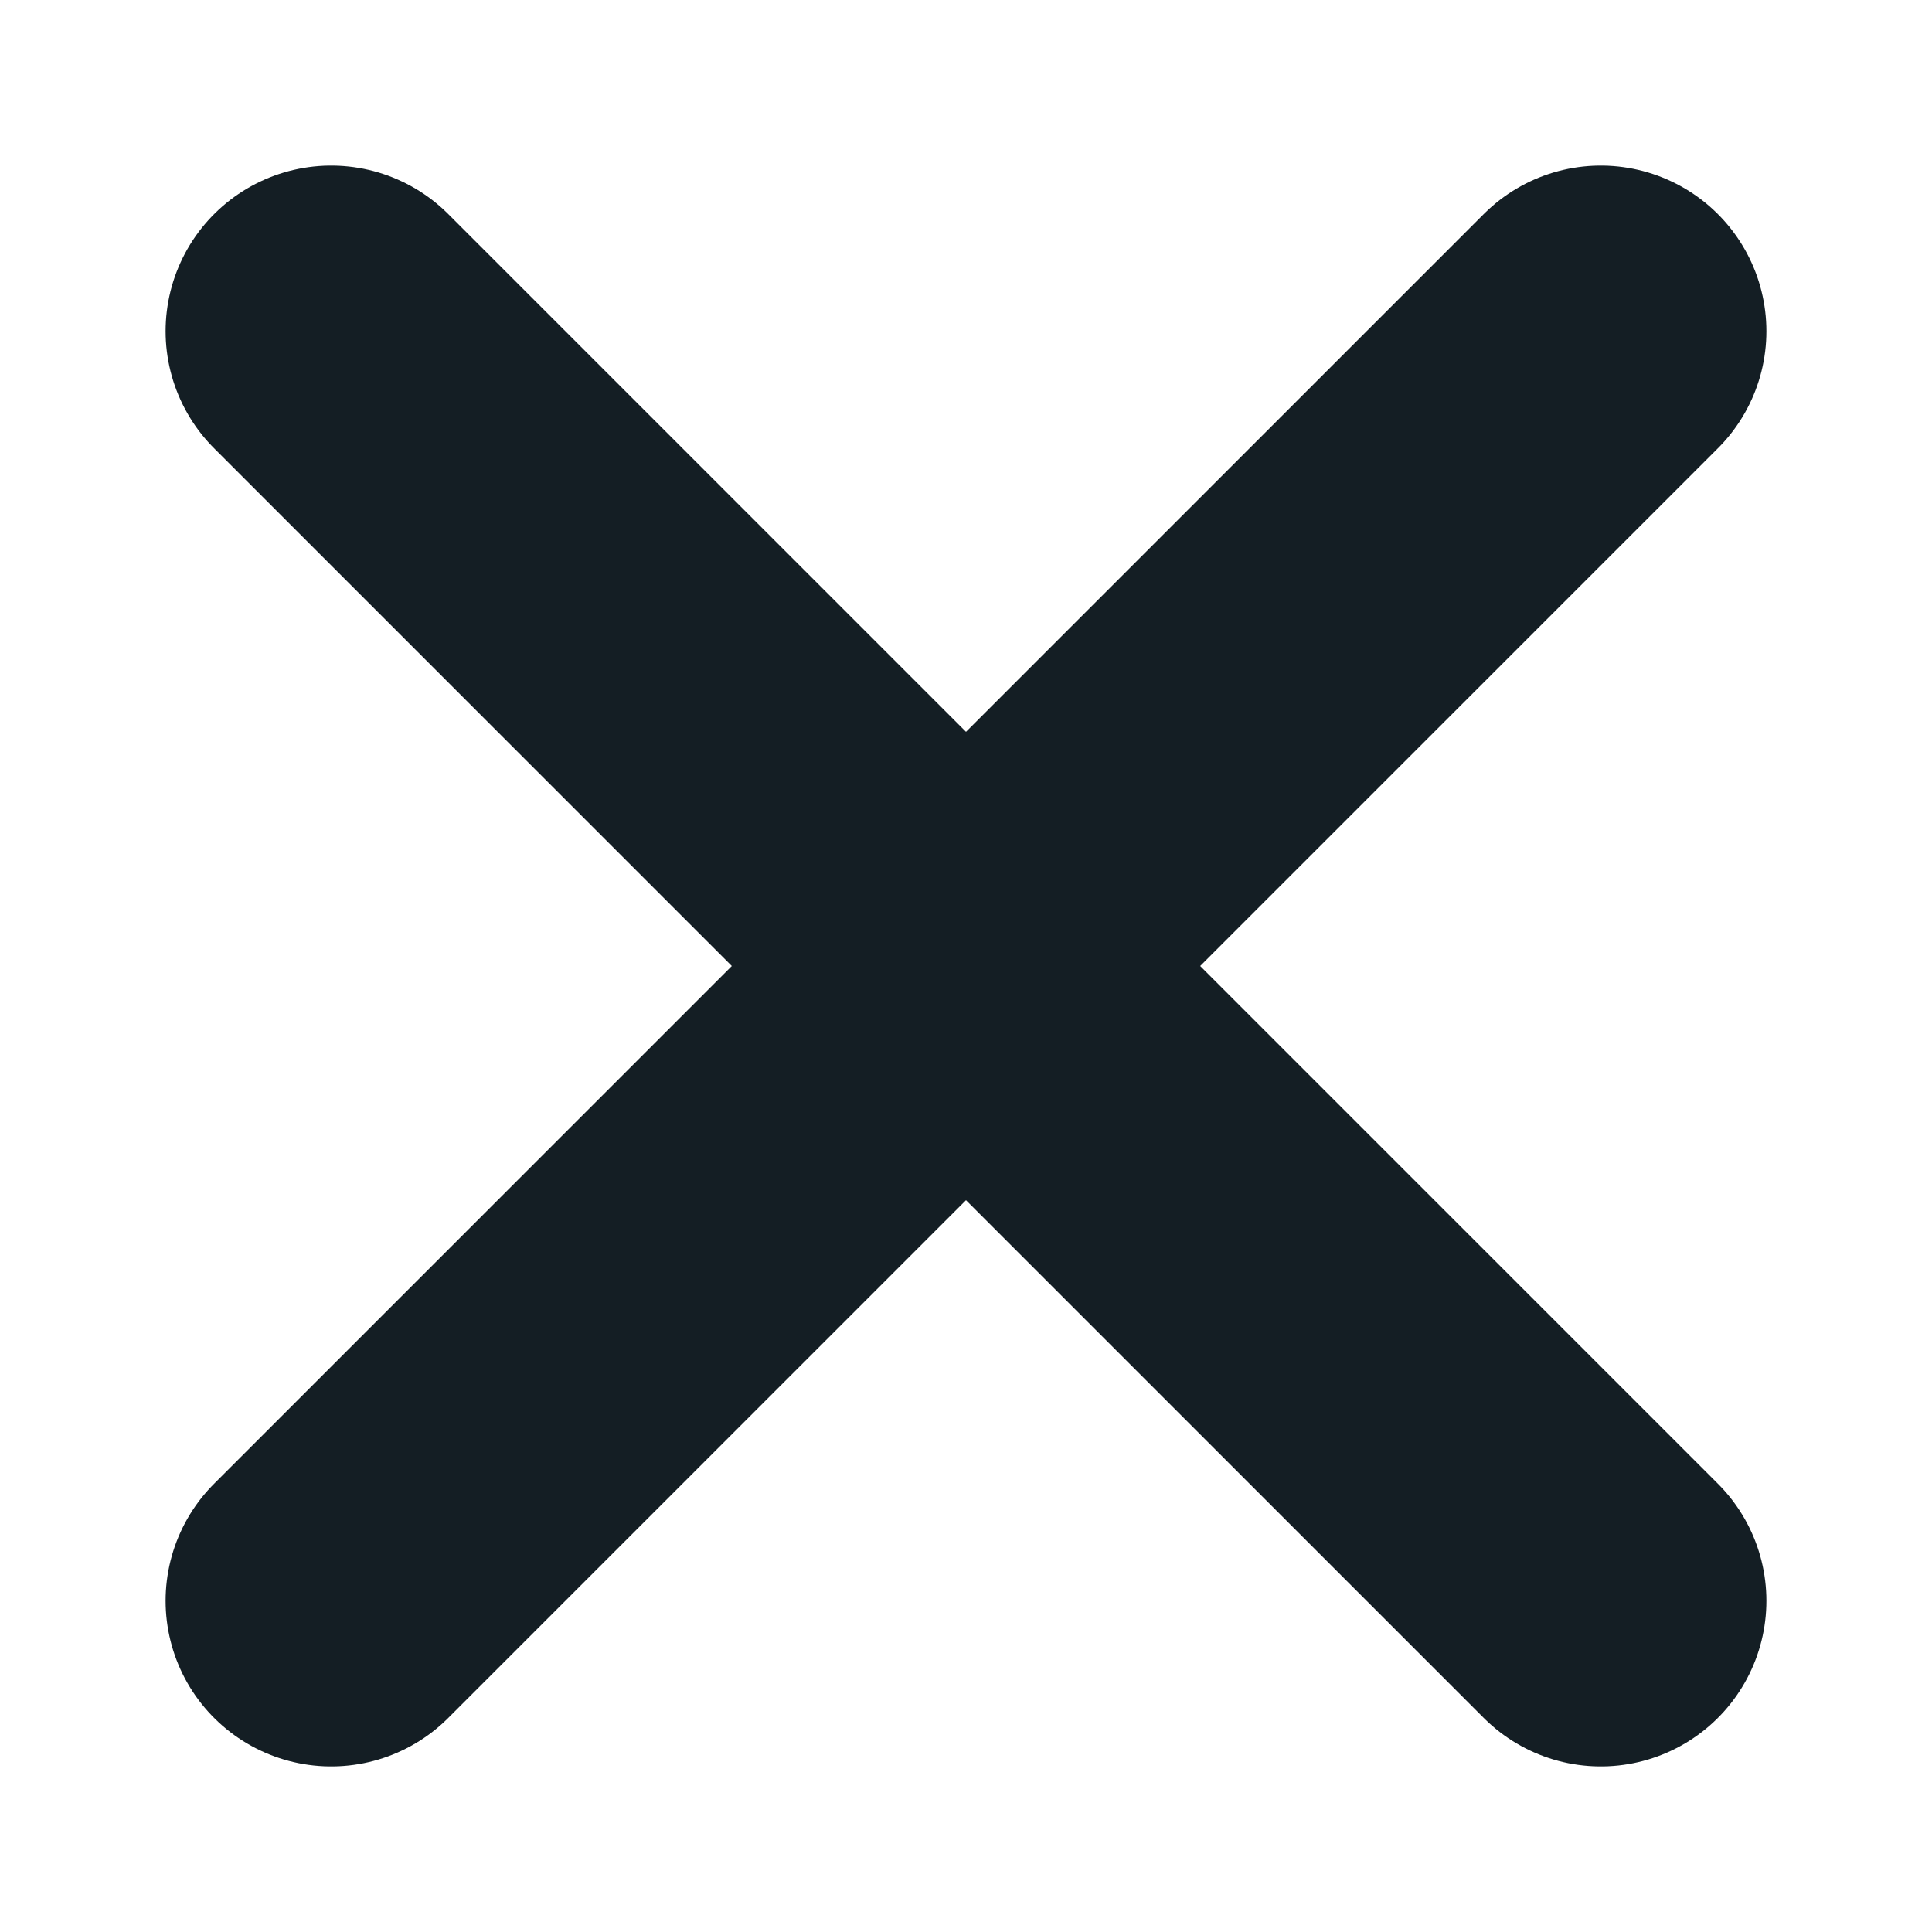
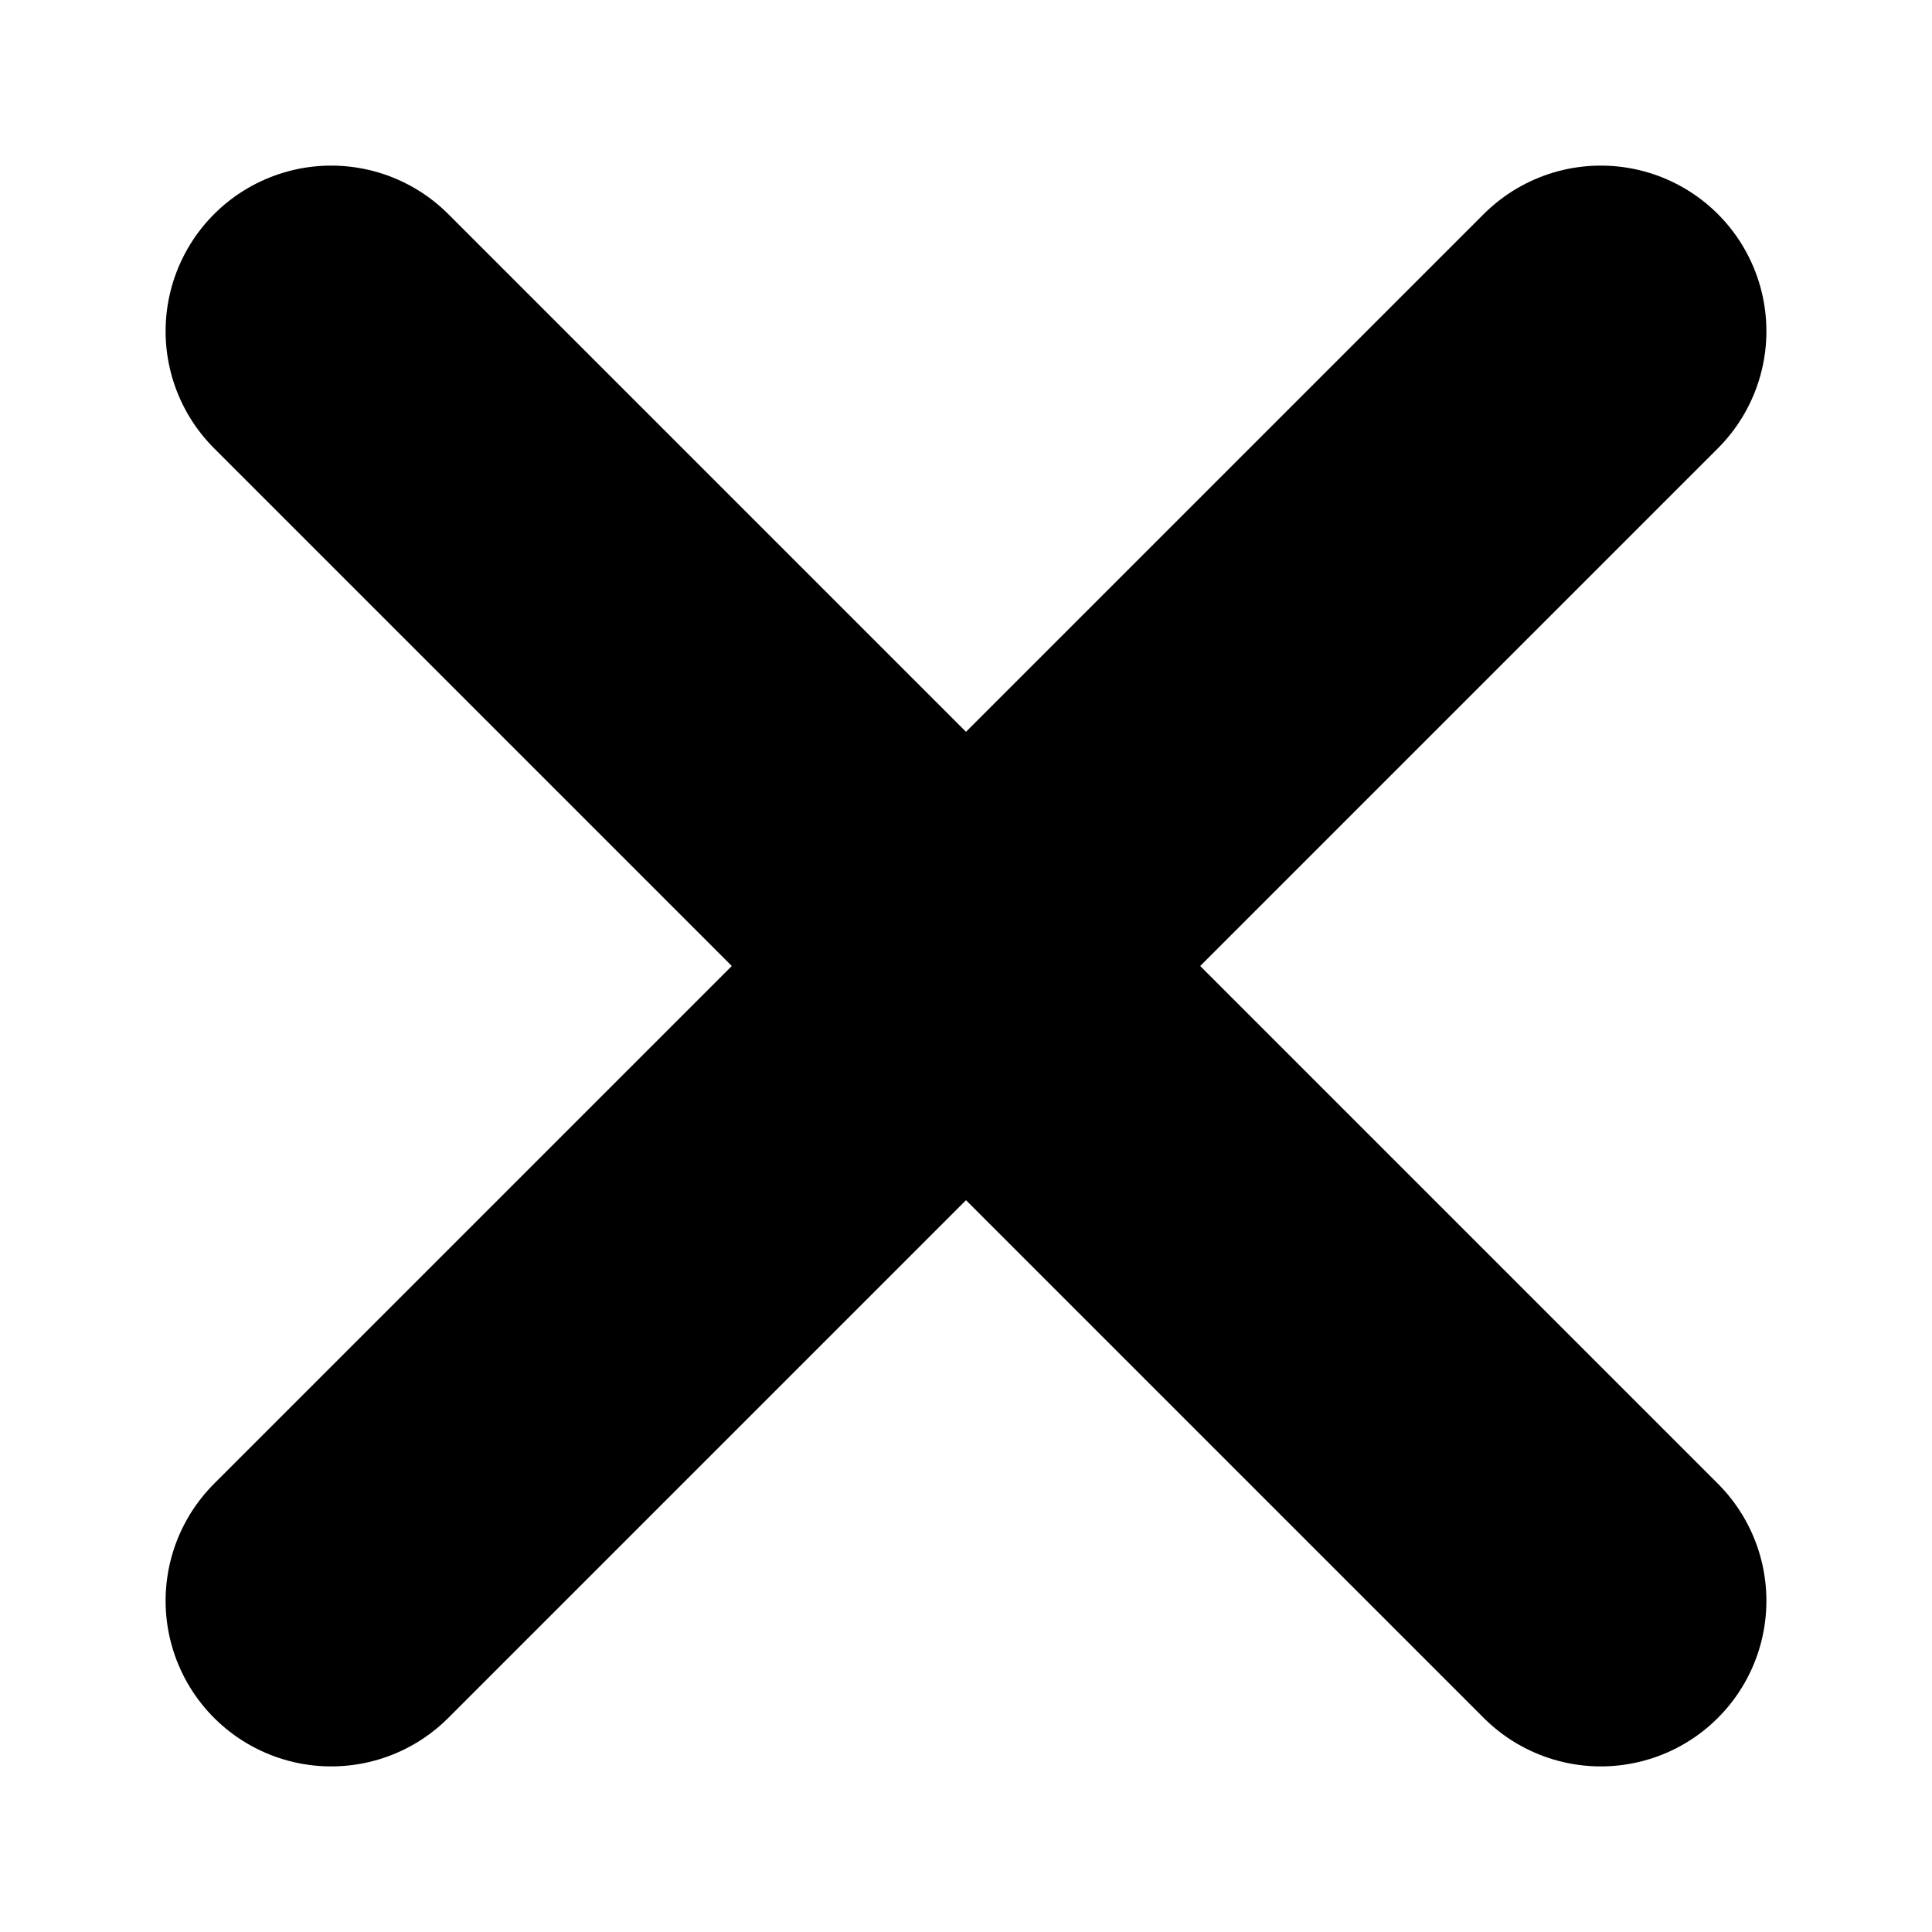
<svg xmlns="http://www.w3.org/2000/svg" width="14" height="14" viewBox="0 0 14 14" fill="none">
-   <path d="M2.4 2.4l9.2 9.2M11.6 2.4l-9.2 9.2" stroke="#141E24" stroke-width="2.4" stroke-linecap="round" />
+   <path d="M2.4 2.4l9.2 9.2M11.6 2.4l-9.2 9.2" stroke="currentColor" stroke-width="2.4" stroke-linecap="round" />
</svg>
